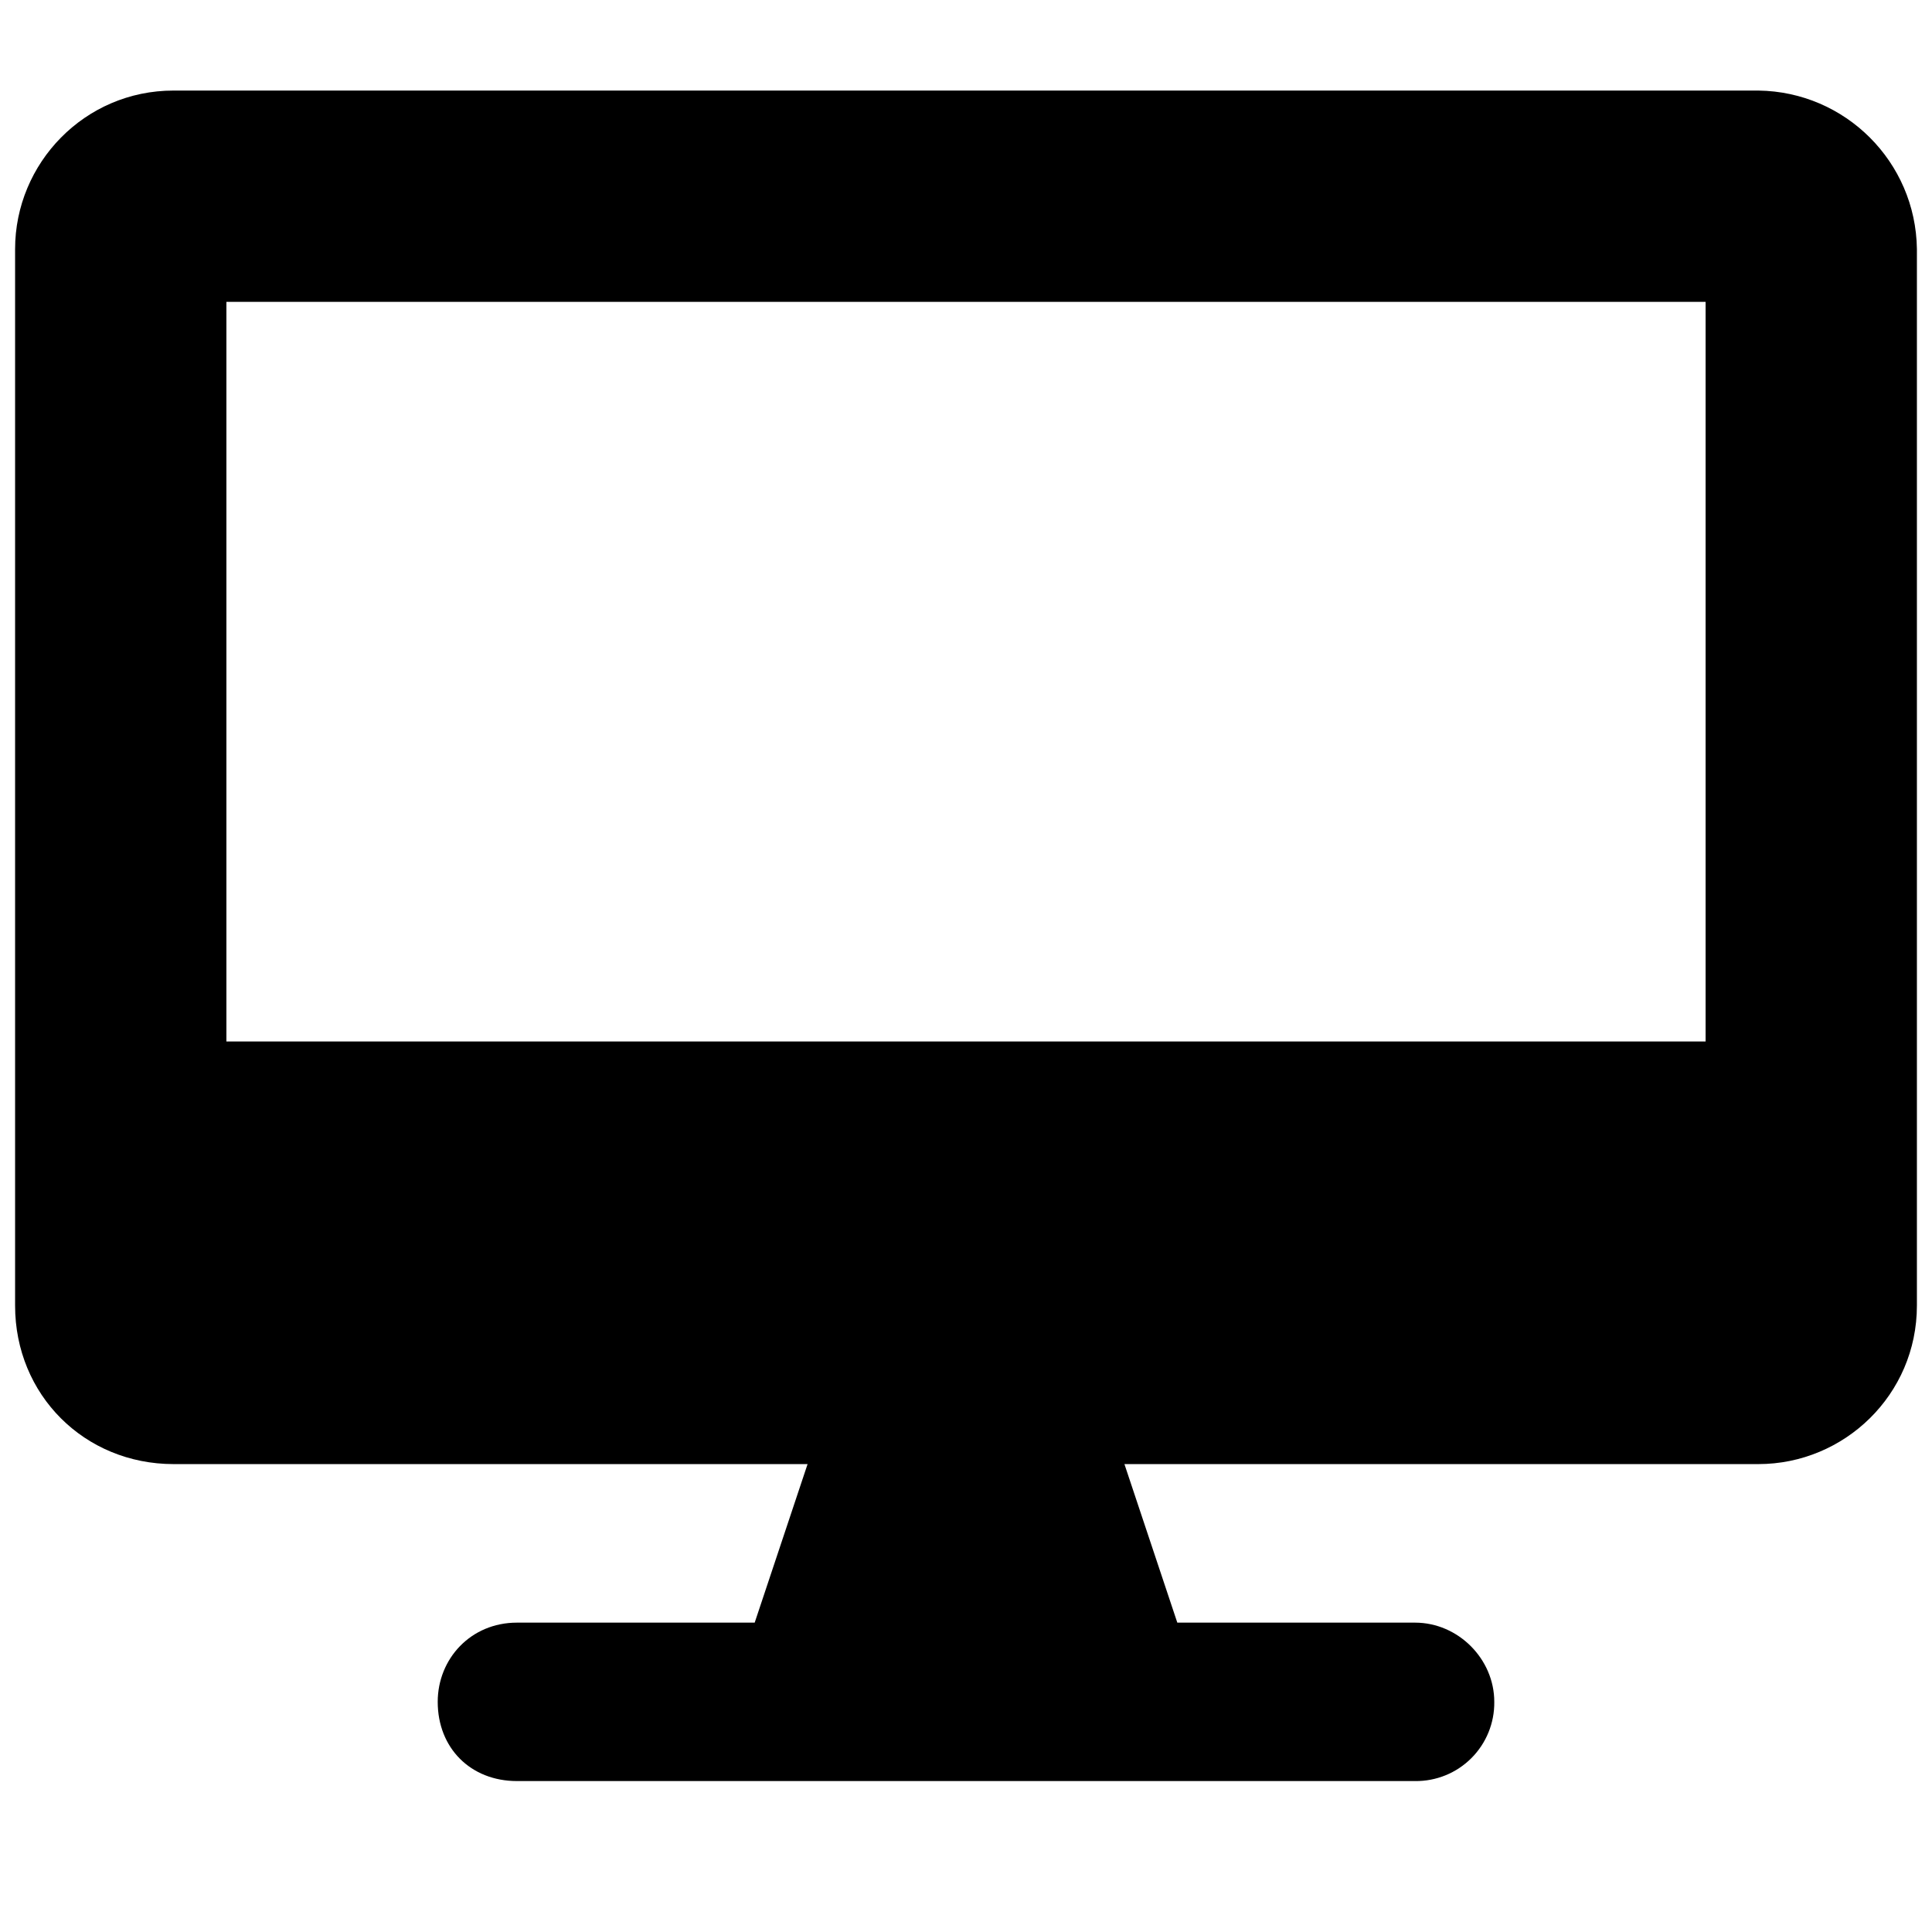
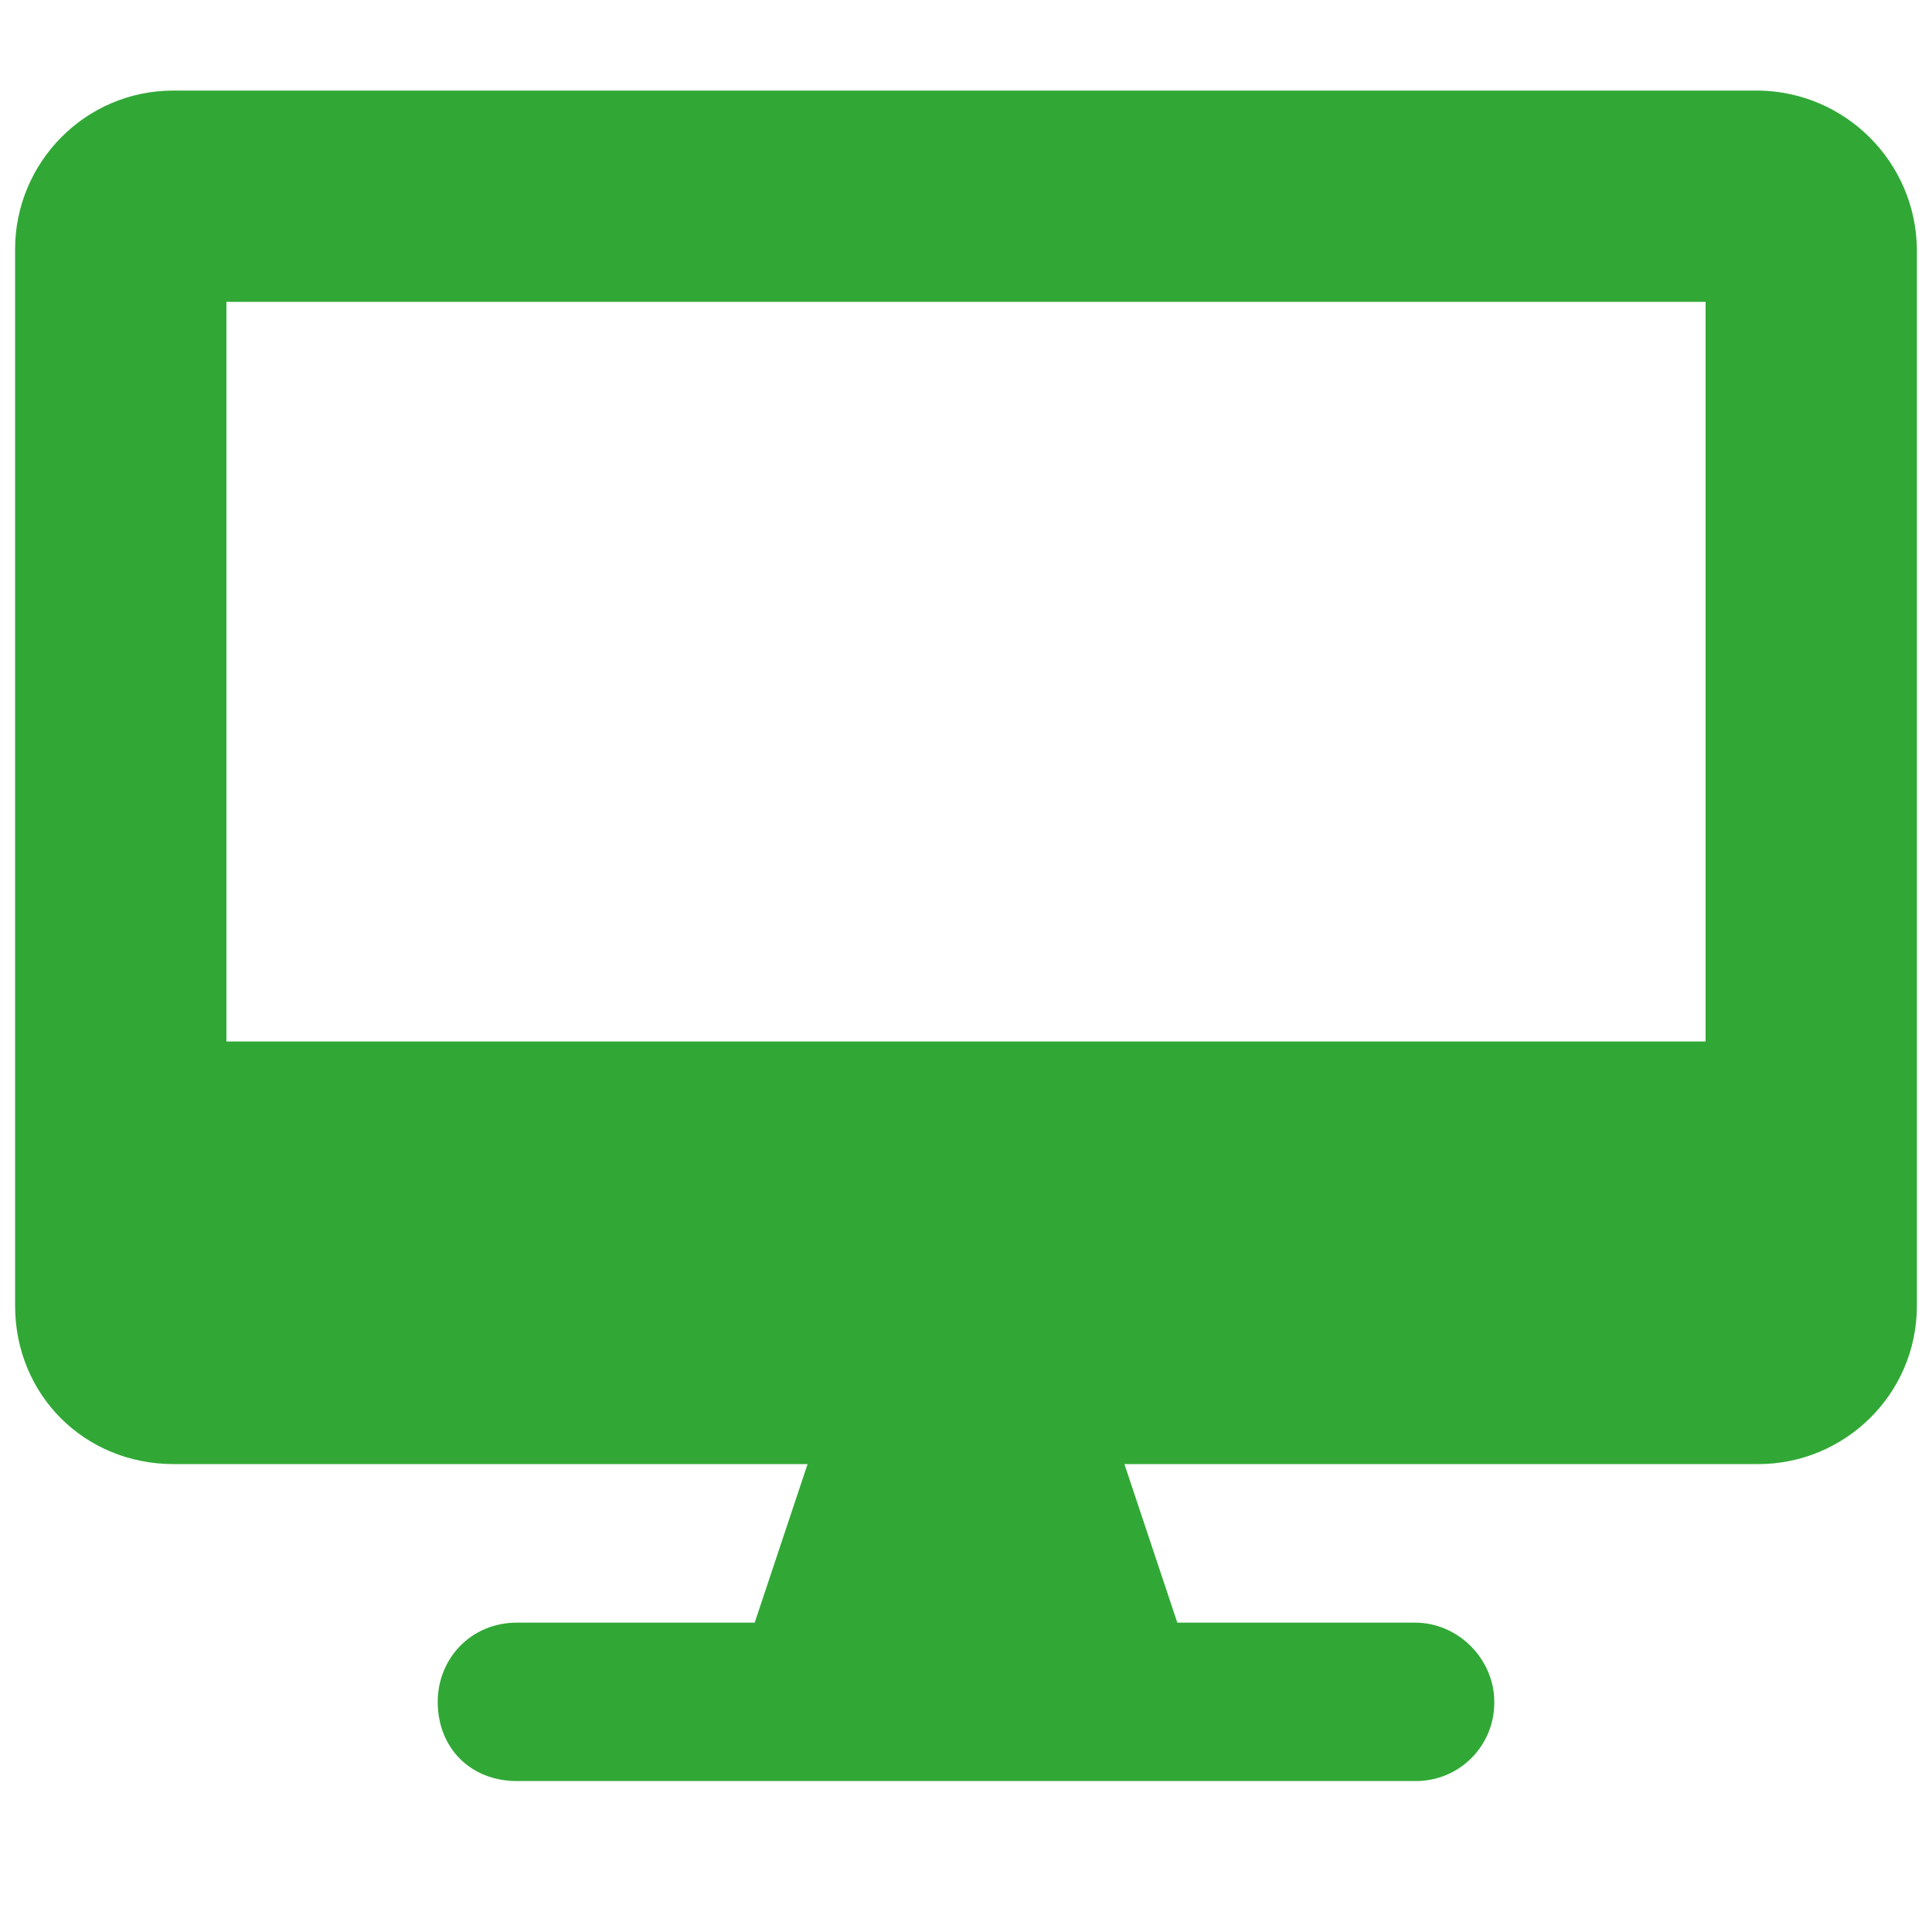
<svg xmlns="http://www.w3.org/2000/svg" id="icon-desktop" viewBox="0 0 16 16">
-   <path d="M14.563.75H1.437C.7.75.125 1.352.125 2.063v8.75c0 .738.574 1.312 1.313 1.312h5.25l-.438 1.313H4.281c-.383 0-.656.3-.656.656 0 .383.273.656.656.656h7.438a.648.648 0 0 0 .656-.656c0-.356-.3-.656-.656-.656H9.75l-.438-1.313h5.25c.711 0 1.313-.574 1.313-1.313v-8.75A1.33 1.33 0 0 0 14.562.75Zm-.438 7.875H1.875V2.5h12.25v6.125Z" />
+   <path fill="#31a836" d="M14.563.75H1.437C.7.75.125 1.352.125 2.063v8.75c0 .738.574 1.312 1.313 1.312h5.25l-.438 1.313H4.281c-.383 0-.656.3-.656.656 0 .383.273.656.656.656h7.438a.648.648 0 0 0 .656-.656c0-.356-.3-.656-.656-.656H9.75l-.438-1.313h5.25c.711 0 1.313-.574 1.313-1.313v-8.75A1.33 1.33 0 0 0 14.562.75Zm-.438 7.875H1.875V2.5h12.25v6.125Z" />
</svg>
